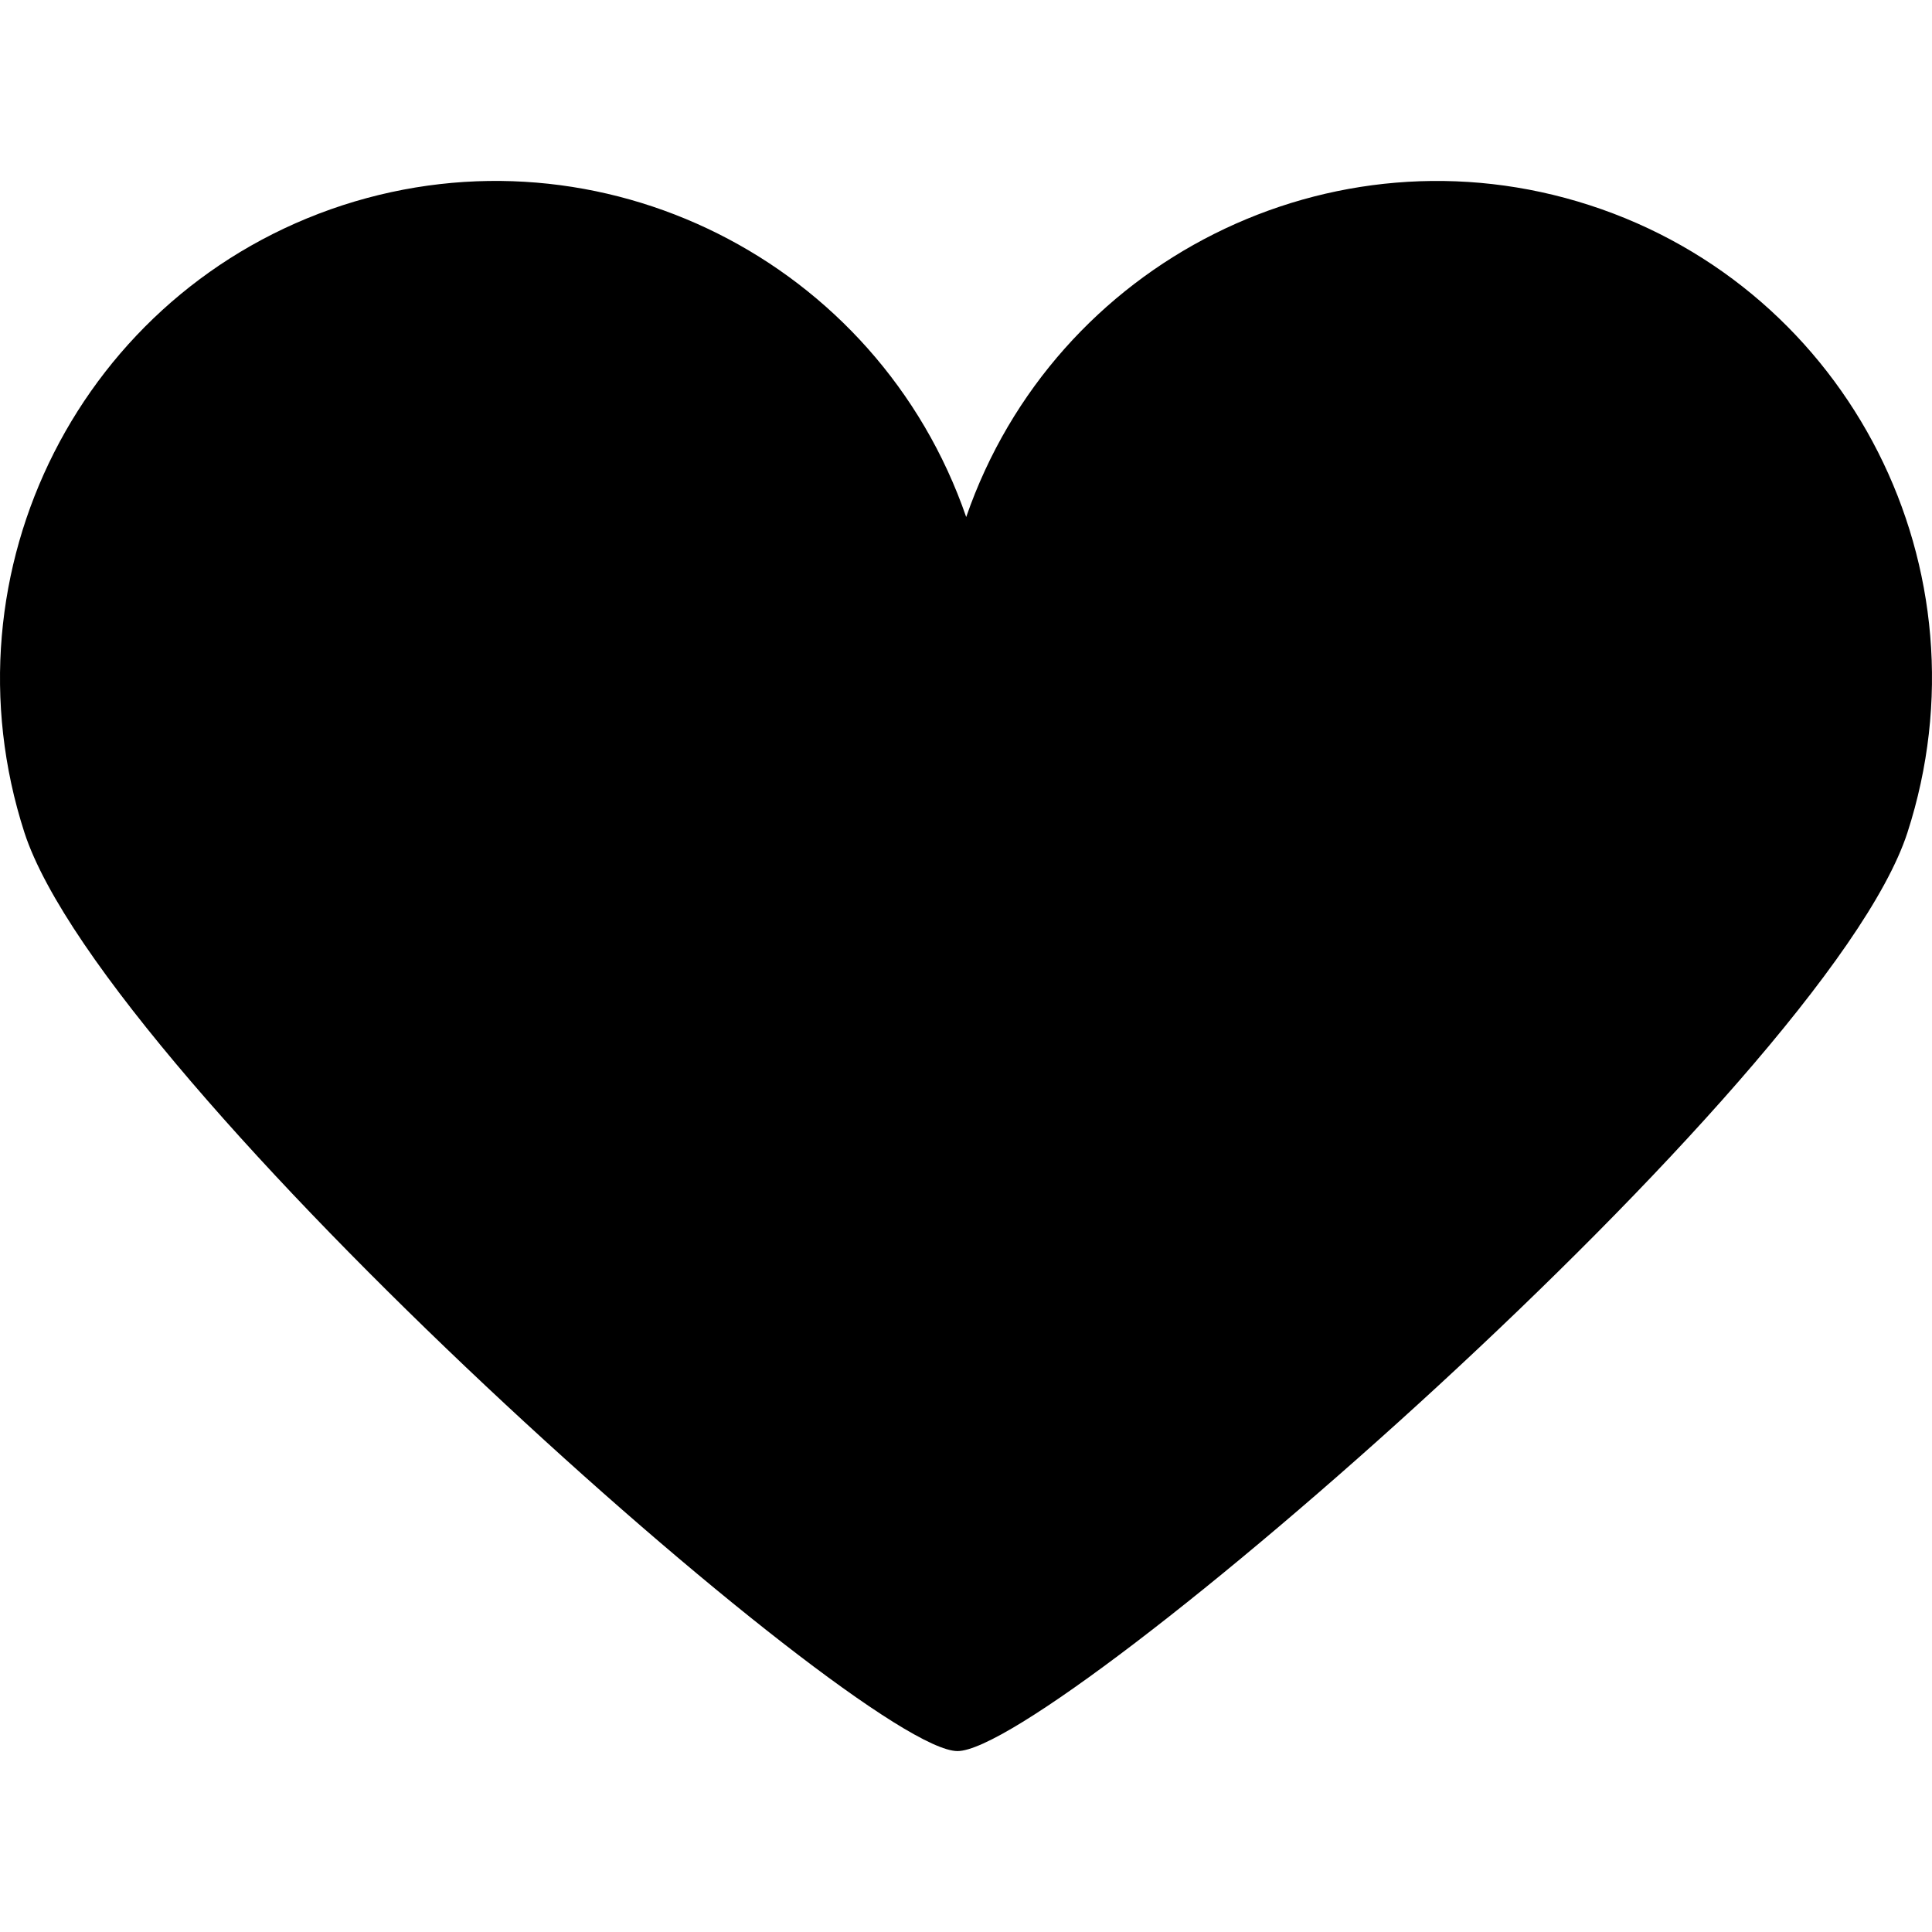
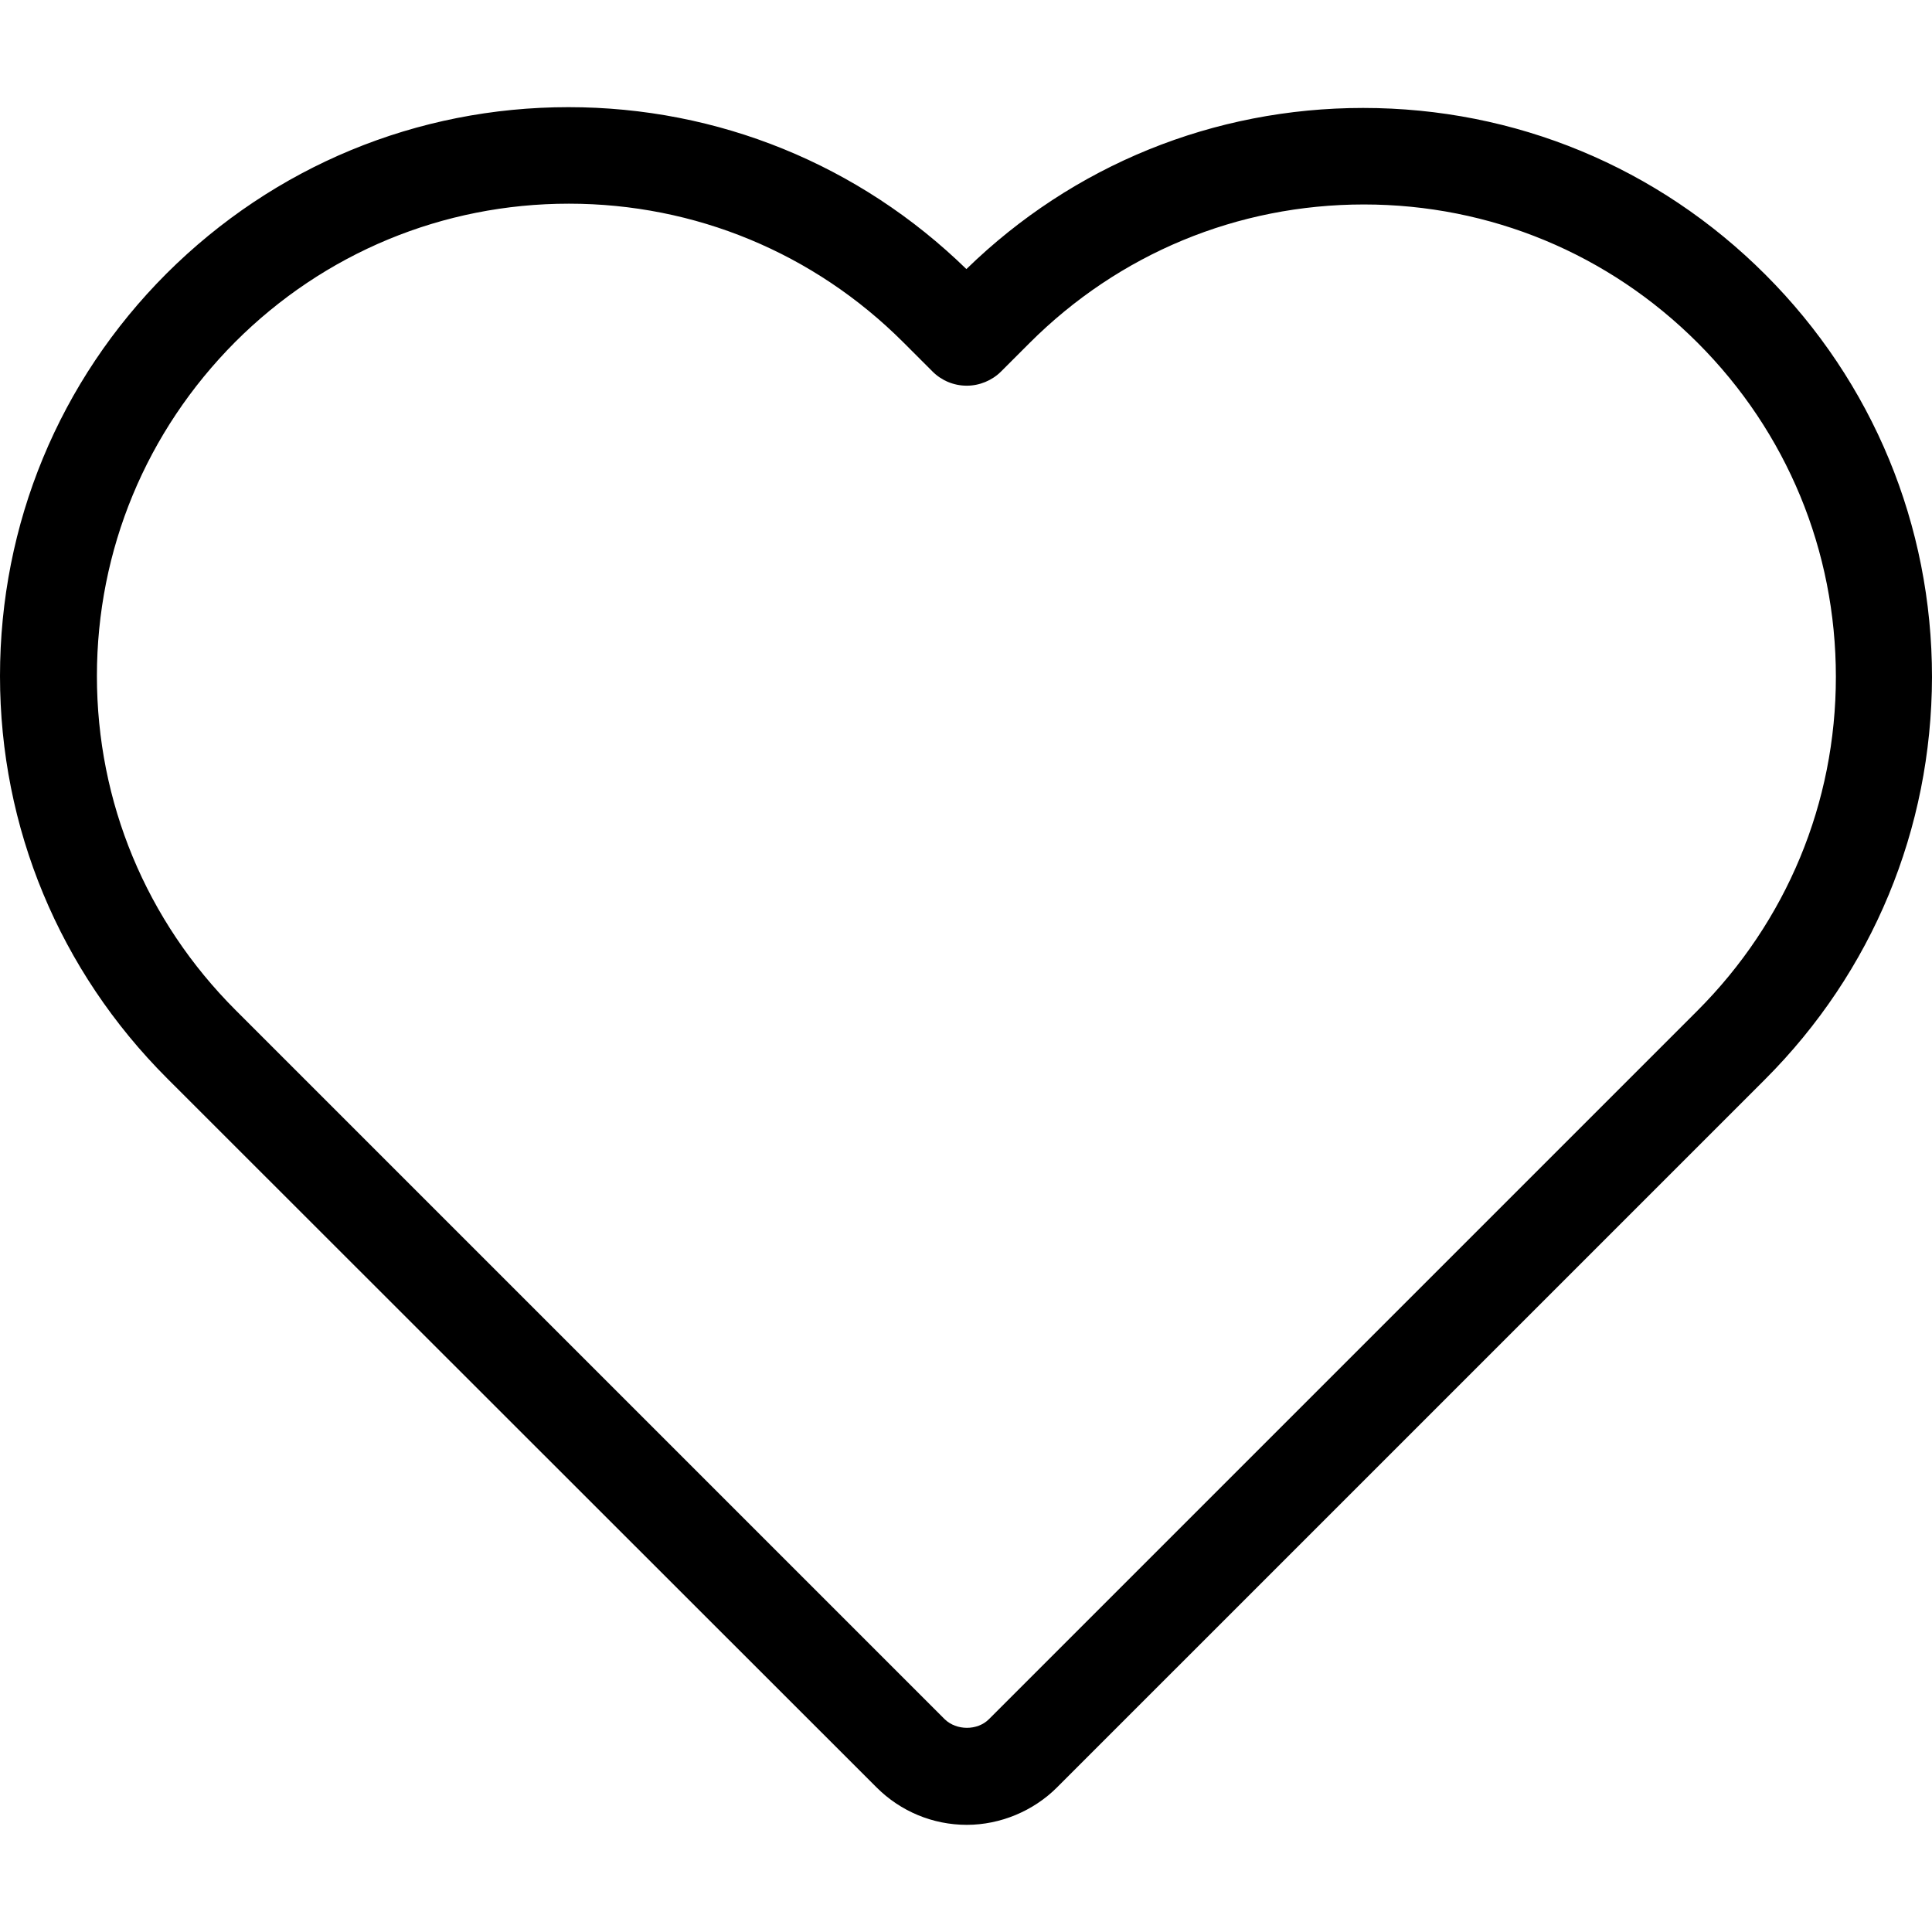
- <svg xmlns="http://www.w3.org/2000/svg" version="1.1" id="Capa_1" x="0px" y="0px" width="544.582px" height="544.582px" viewBox="0 0 544.582 544.582" style="enable-background:new 0 0 544.582 544.582;" xml:space="preserve">
+ <svg xmlns="http://www.w3.org/2000/svg" version="1.1" id="Capa_1" x="0px" y="0px" viewBox="0 0 490.4 490.4" style="enable-background:new 0 0 490.4 490.4;" xml:space="preserve">
  <g>
-     <path d="M448.069,57.839c-72.675-23.562-150.781,15.759-175.721,87.898C247.41,73.522,169.303,34.277,96.628,57.839   C23.111,81.784-16.975,160.885,6.894,234.708c22.95,70.38,235.773,258.876,263.006,258.876   c27.234,0,244.801-188.267,267.751-258.876C561.595,160.732,521.509,81.631,448.069,57.839z" />
+     <g>
+       <path d="M222.5,453.7c6.1,6.1,14.3,9.5,22.9,9.5c8.5,0,16.9-3.5,22.9-9.5L448,274c27.3-27.3,42.3-63.6,42.4-102.1    c0-38.6-15-74.9-42.3-102.2S384.6,27.4,346,27.4c-37.9,0-73.6,14.5-100.7,40.9c-27.2-26.5-63-41.1-101-41.1    c-38.5,0-74.7,15-102,42.2C15,96.7,0,133,0,171.6c0,38.5,15.1,74.8,42.4,102.1L222.5,453.7z M59.7,86.8    c22.6-22.6,52.7-35.1,84.7-35.1s62.2,12.5,84.9,35.2l7.4,7.4c2.3,2.3,5.4,3.6,8.7,3.6l0,0c3.2,0,6.4-1.3,8.7-3.6l7.2-7.2    c22.7-22.7,52.8-35.2,84.9-35.2c32,0,62.1,12.5,84.7,35.1c22.7,22.7,35.1,52.8,35.1,84.8s-12.5,62.1-35.2,84.8L251,436.4    c-2.9,2.9-8.2,2.9-11.2,0l-180-180c-22.7-22.7-35.2-52.8-35.2-84.8C24.6,139.6,37.1,109.5,59.7,86.8z" />
+     </g>
  </g>
  <g>
</g>
  <g>
</g>
  <g>
</g>
  <g>
</g>
  <g>
</g>
  <g>
</g>
  <g>
</g>
  <g>
</g>
  <g>
</g>
  <g>
</g>
  <g>
</g>
  <g>
</g>
  <g>
</g>
  <g>
</g>
  <g>
</g>
</svg>
